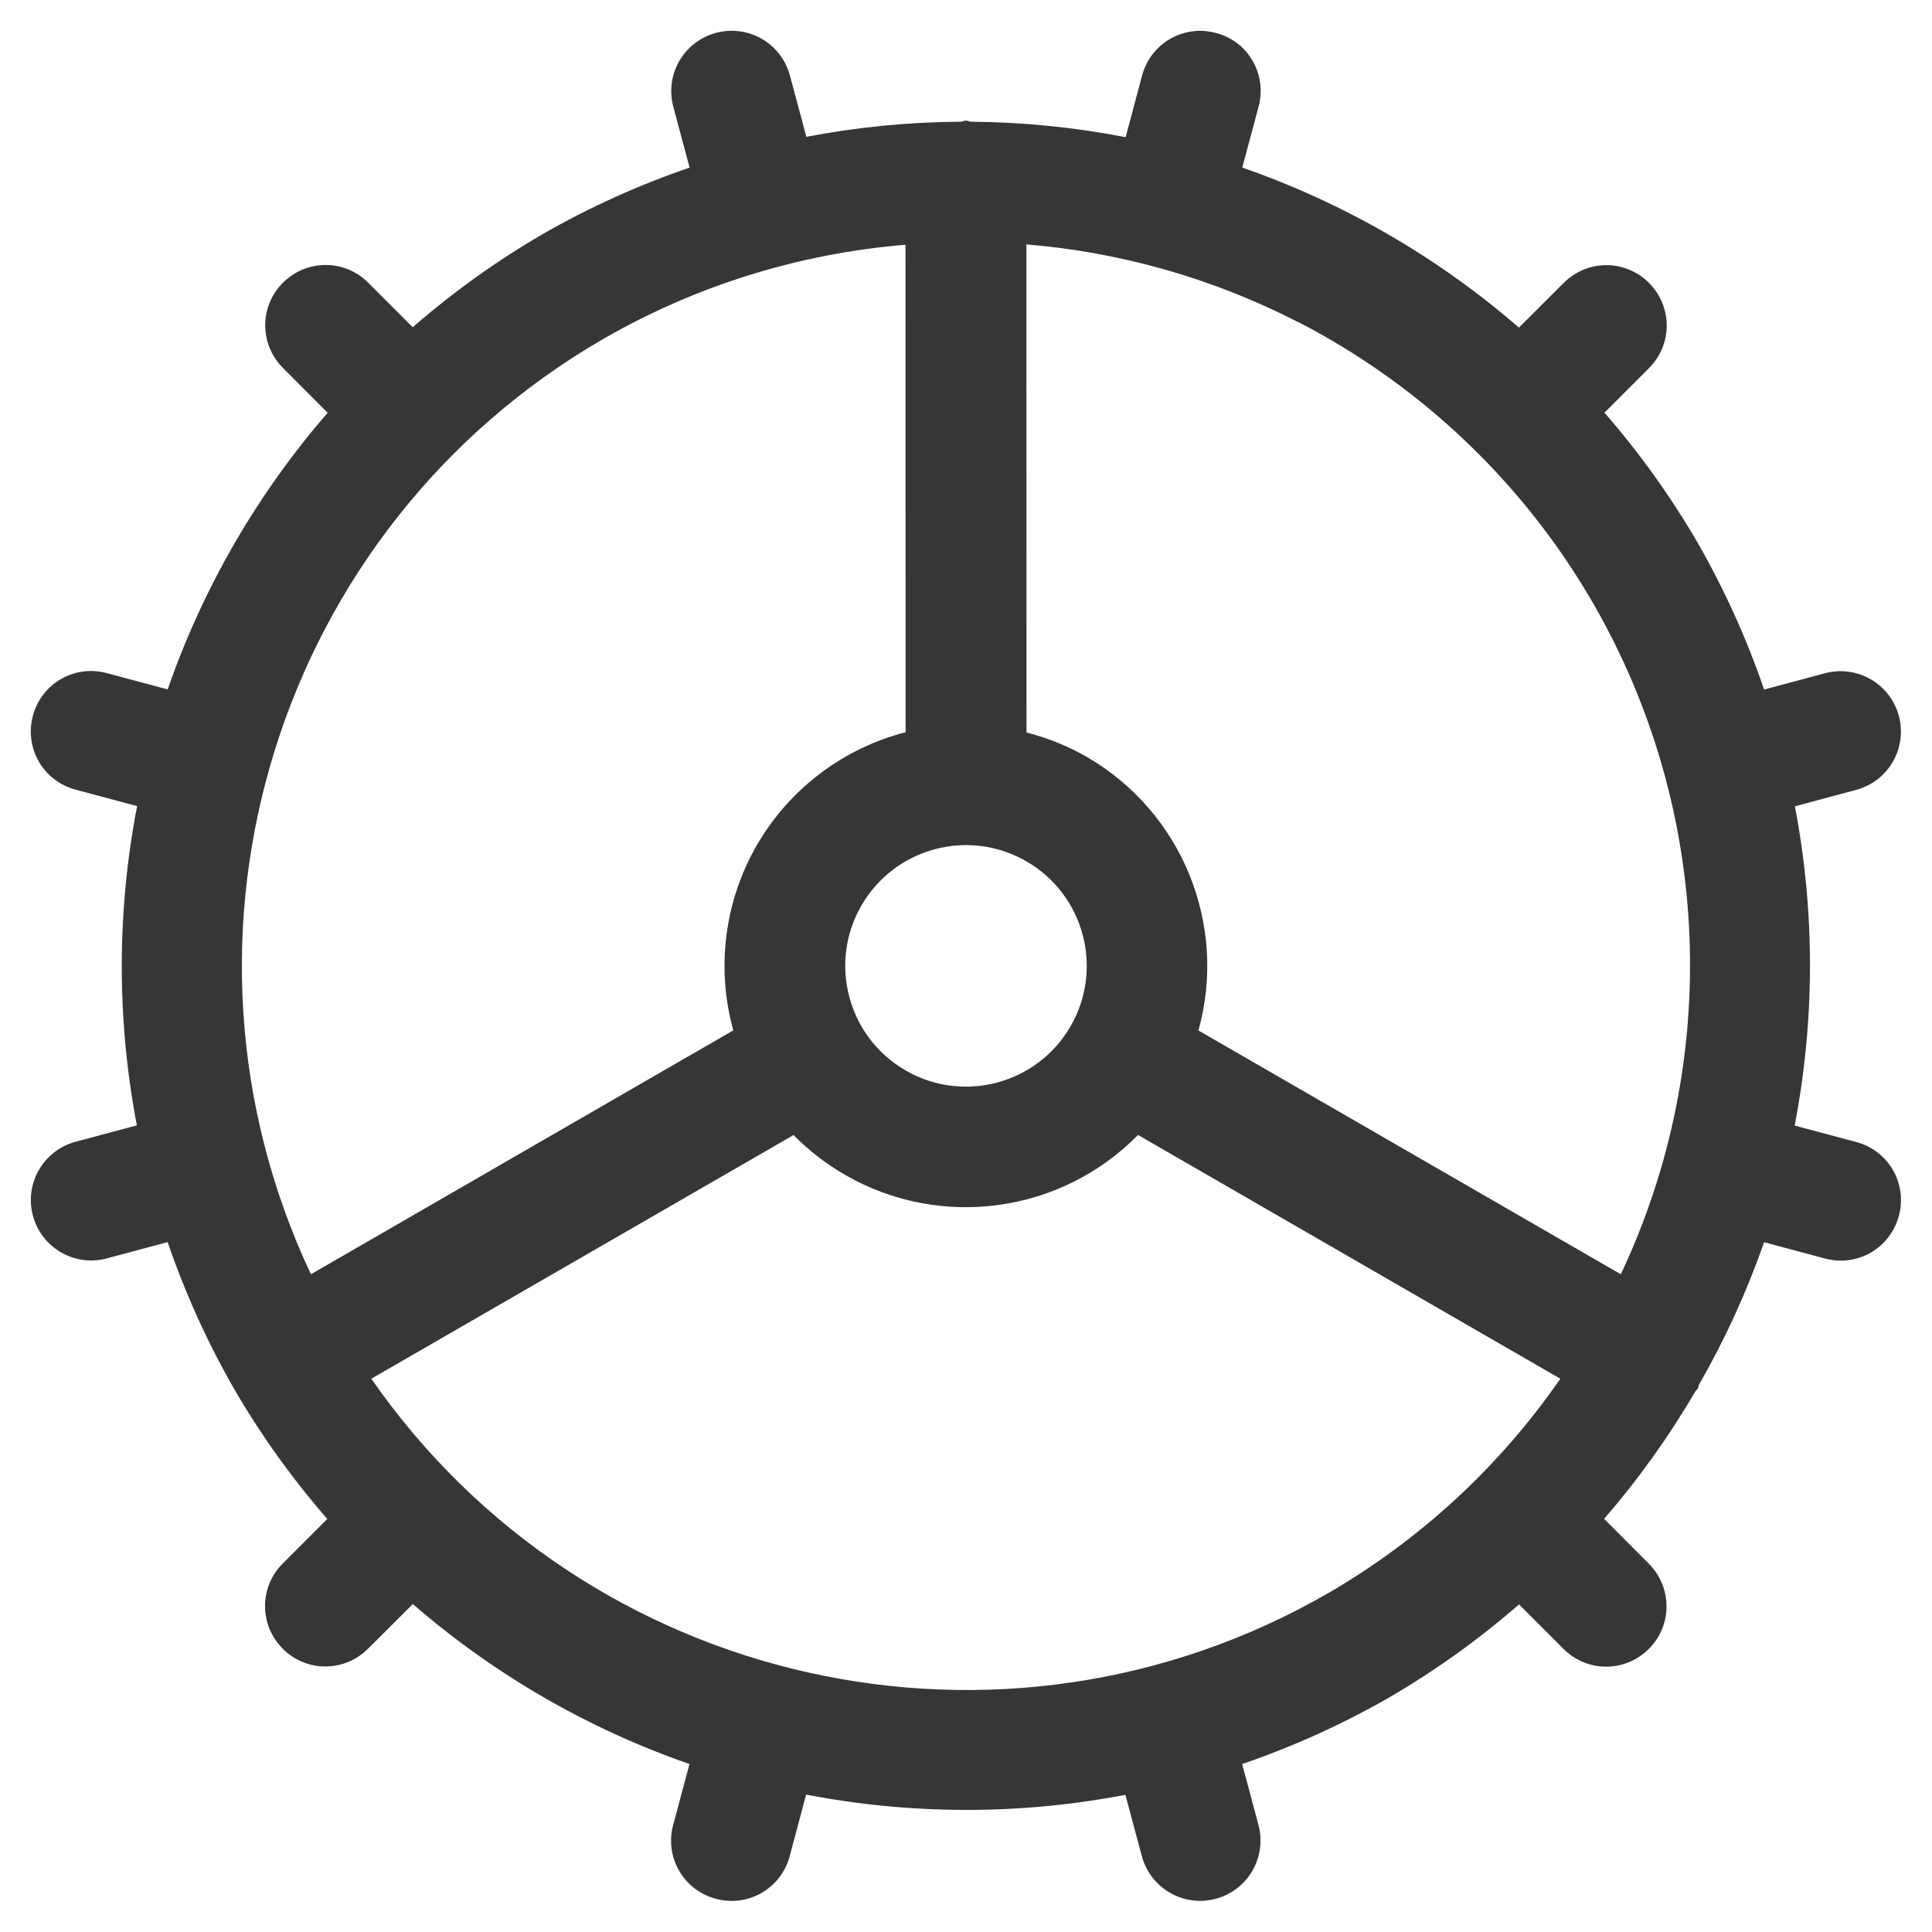
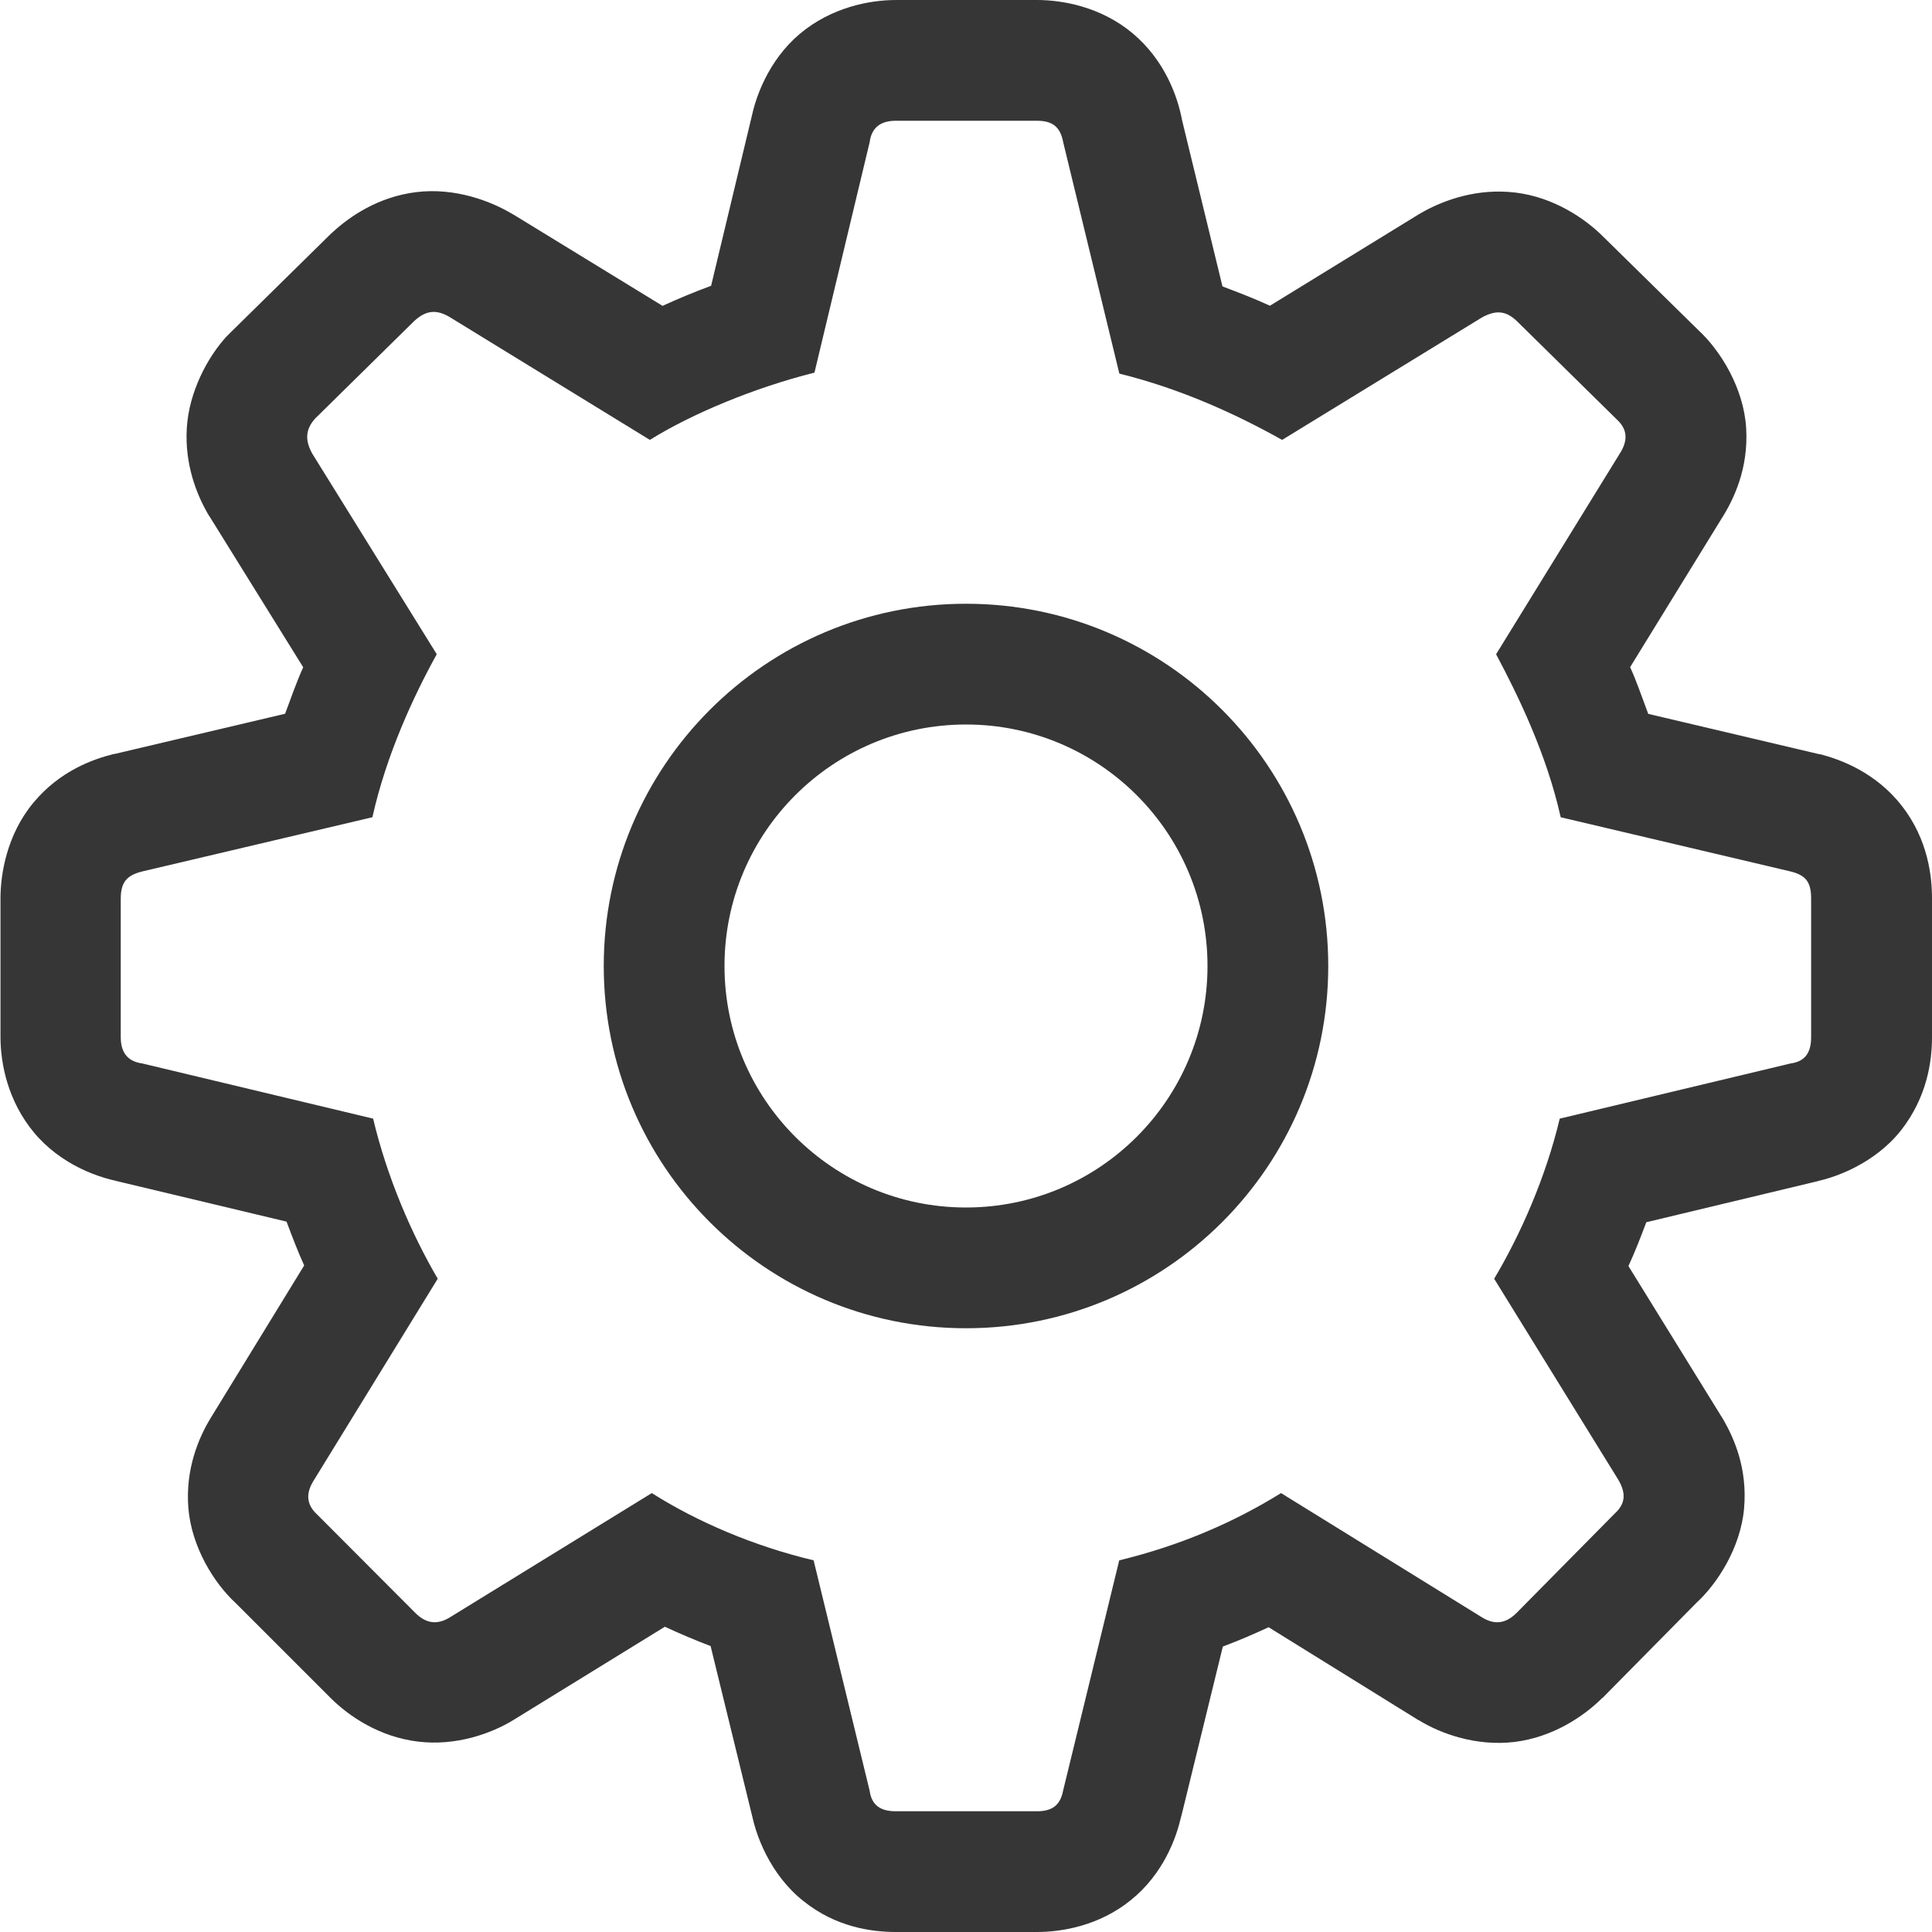
- <svg xmlns="http://www.w3.org/2000/svg" width="16" height="16" version="1.1">
-   <path class="ColorScheme-Text" d="m10.248 0.36c-0.051-0.04-0.111-0.069-0.178-0.087-0.268-0.072-0.54 0.085-0.612 0.353l-0.136 0.51a7 7 0 0 0-1.28-0.128c-0.015-0.001-0.027-0.009-0.042-0.009-0.015 1.7e-6 -0.028 0.007-0.043 0.009a7 7 0 0 0-1.279 0.125l-0.136-0.507c-0.072-0.268-0.345-0.425-0.612-0.354-0.268 0.072-0.425 0.345-0.354 0.612l0.135 0.504a7 7 0 0 0-1.212 0.548 7 7 0 0 0-1.081 0.774l-0.369-0.369c-0.196-0.196-0.51-0.195-0.706 4.923e-4 -0.196 0.196-0.195 0.51 4.923e-4 0.706l0.37 0.371a7 7 0 0 0-1.325 2.291l-0.504-0.135c-0.268-0.072-0.54 0.085-0.612 0.353-0.072 0.268 0.085 0.54 0.353 0.612l0.51 0.136a7 7 0 0 0-0.002 2.644l-0.507 0.136c-0.268 0.072-0.425 0.345-0.354 0.612 0.072 0.268 0.345 0.425 0.612 0.354l0.504-0.135a7 7 0 0 0 0.548 1.212 7 7 0 0 0 0.774 1.081l-0.369 0.369c-0.196 0.196-0.195 0.51 4.923e-4 0.706 0.196 0.196 0.51 0.195 0.706-4.93e-4l0.371-0.37a7 7 0 0 0 2.291 1.325l-0.135 0.504c-0.072 0.268 0.085 0.54 0.353 0.612 0.268 0.072 0.54-0.085 0.612-0.353l0.136-0.51a7 7 0 0 0 2.644 0.002l0.136 0.507c0.072 0.268 0.345 0.425 0.612 0.354 0.268-0.072 0.425-0.345 0.354-0.612l-0.135-0.504a7 7 0 0 0 1.212-0.548 7 7 0 0 0 1.081-0.774l0.369 0.369c0.196 0.196 0.51 0.195 0.706-4.92e-4 0.196-0.196 0.195-0.51-4.92e-4 -0.706l-0.37-0.371a7 7 0 0 0 0.757-1.058c0.005-8e-3 0.014-0.012 0.019-0.021 0.006-0.011 0.005-0.023 0.011-0.034a7 7 0 0 0 0.538-1.178l0.504 0.135c0.268 0.072 0.54-0.085 0.612-0.353 0.072-0.268-0.085-0.54-0.353-0.612l-0.51-0.136a7 7 0 0 0 0.002-2.644l0.507-0.136c0.268-0.072 0.425-0.345 0.354-0.612s-0.345-0.425-0.612-0.354l-0.504 0.135a7 7 0 0 0-0.548-1.212 7 7 0 0 0-0.774-1.081l0.369-0.369c0.196-0.196 0.195-0.51-4.93e-4 -0.706-0.196-0.196-0.51-0.195-0.706 4.19e-4l-0.371 0.37a7 7 0 0 0-2.291-1.325l0.135-0.504c0.054-0.201-0.021-0.405-0.175-0.525zm0.504 2.307a6 6 0 0 1 2.444 2.333 6 6 0 0 1 0.227 5.553l-3.498-2.019a2 2 0 0 0-0.925-2.266 2 2 0 0 0-0.499-0.202l-6.704e-4 -4.042a6 6 0 0 1 2.251 0.644zm-3.253-0.64 8.883e-4 4.037a2 2 0 0 0-1.232 0.935 2 2 0 0 0-0.195 1.534l-3.498 2.02a6 6 0 0 1 2.426-7.749 6 6 0 0 1 2.498-0.777zm1.001 5.106a1 1 0 0 1 0.366 1.366 1 1 0 0 1-1.366 0.366 1 1 0 0 1-0.366-1.366 1 1 0 0 1 1.366-0.366zm0.926 2.267 3.496 2.018a6 6 0 0 1-1.923 1.776 6 6 0 0 1-7.924-1.776l3.497-2.018a2 2 0 0 0 0.427 0.33 2 2 0 0 0 2.426-0.331z" color="#363636" fill="currentColor" />
+ <svg xmlns="http://www.w3.org/2000/svg" width="16" height="16" version="1.1" id="svg1">
+   <defs id="defs1" />
+   <path class="ColorScheme-Text" d="M 10.248,0.36 C 10.197,0.32 10.137,0.291 10.07,0.273 9.803,0.202 9.53,0.358 9.459,0.626 L 9.322,1.136 A 7,7 0 0 0 8.043,1.008 C 8.028,1.007 8.015,1 8,1 7.985,1 7.972,1.007 7.957,1.008 a 7,7 0 0 0 -1.279,0.125 L 6.542,0.627 C 6.47,0.359 6.197,0.202 5.93,0.273 5.662,0.345 5.505,0.618 5.576,0.886 l 0.135,0.504 a 7,7 0 0 0 -1.212,0.548 7,7 0 0 0 -1.081,0.774 L 3.05,2.343 c -0.196,-0.196 -0.51,-0.195 -0.706,4.923e-4 -0.196,0.196 -0.195,0.51 4.923e-4,0.706 l 0.37,0.371 a 7,7 0 0 0 -1.325,2.291 l -0.504,-0.135 c -0.268,-0.072 -0.54,0.085 -0.612,0.353 -0.072,0.268 0.085,0.54 0.353,0.612 l 0.51,0.136 a 7,7 0 0 0 -0.002,2.644 l -0.507,0.136 c -0.268,0.072 -0.425,0.345 -0.354,0.612 0.072,0.268 0.345,0.425 0.612,0.354 l 0.504,-0.135 a 7,7 0 0 0 0.548,1.212 7,7 0 0 0 0.774,1.081 l -0.369,0.369 c -0.196,0.196 -0.195,0.51 4.923e-4,0.706 0.196,0.196 0.51,0.195 0.706,-4.93e-4 l 0.371,-0.37 a 7,7 0 0 0 2.291,1.325 l -0.135,0.504 c -0.072,0.268 0.085,0.54 0.353,0.612 0.268,0.072 0.54,-0.085 0.612,-0.353 l 0.136,-0.51 a 7,7 0 0 0 2.644,0.002 l 0.136,0.507 c 0.072,0.268 0.345,0.425 0.612,0.354 0.268,-0.072 0.425,-0.345 0.354,-0.612 l -0.135,-0.504 a 7,7 0 0 0 1.212,-0.548 7,7 0 0 0 1.081,-0.774 l 0.369,0.369 c 0.196,0.196 0.51,0.195 0.706,-4.92e-4 0.196,-0.196 0.195,-0.51 -4.92e-4,-0.706 l -0.37,-0.371 a 7,7 0 0 0 0.757,-1.058 c 0.005,-0.008 0.014,-0.012 0.019,-0.021 0.006,-0.011 0.005,-0.023 0.011,-0.034 a 7,7 0 0 0 0.538,-1.178 l 0.504,0.135 c 0.268,0.072 0.54,-0.085 0.612,-0.353 0.072,-0.268 -0.085,-0.54 -0.353,-0.612 l -0.51,-0.136 a 7,7 0 0 0 0.002,-2.644 l 0.507,-0.136 c 0.268,-0.072 0.425,-0.345 0.354,-0.612 -0.072,-0.268 -0.345,-0.425 -0.612,-0.354 l -0.504,0.135 a 7,7 0 0 0 -0.548,-1.212 7,7 0 0 0 -0.774,-1.081 l 0.369,-0.369 c 0.196,-0.196 0.195,-0.51 -4.93e-4,-0.706 -0.196,-0.196 -0.51,-0.195 -0.706,4.19e-4 l -0.371,0.37 a 7,7 0 0 0 -2.291,-1.325 l 0.135,-0.504 c 0.054,-0.201 -0.021,-0.405 -0.175,-0.525 z m 0.504,2.307 a 6,6 0 0 1 2.444,2.333 6,6 0 0 1 0.227,5.553 l -3.498,-2.019 A 2,2 0 0 0 9,6.268 2,2 0 0 0 8.501,6.066 L 8.5,2.024 A 6,6 0 0 1 10.752,2.667 Z m -3.253,-0.64 8.883e-4,4.037 A 2,2 0 0 0 6.268,7 2,2 0 0 0 6.073,8.534 l -3.498,2.02 a 6,6 0 0 1 2.426,-7.749 6,6 0 0 1 2.498,-0.777 z m 1.001,5.106 a 1,1 0 0 1 0.366,1.366 1,1 0 0 1 -1.366,0.366 1,1 0 0 1 -0.366,-1.366 1,1 0 0 1 1.366,-0.366 z m 0.926,2.267 3.496,2.018 a 6,6 0 0 1 -1.923,1.776 6,6 0 0 1 -7.924,-1.776 l 3.497,-2.018 A 2,2 0 0 0 7,9.732 2,2 0 0 0 9.426,9.401 Z" color="#363636" fill="currentColor" id="path1" style="display:none" />
+   <path d="m 8,5 a 3,3 0 0 0 -3,3 3,3 0 0 0 3,3 3,3 0 0 0 3,-3 3,3 0 0 0 -3,-3 z m 0,1 a 2,2 0 0 1 2,2 2,2 0 0 1 -2,2 2,2 0 0 1 -2,-2 2,2 0 0 1 2,-2 z" fill="#363636" style="paint-order:fill markers stroke" id="path1-5" />
+   <path d="m 7.42,1.0158e-4 c -0.223,0 -0.535,0.062 -0.795,0.279 -0.259,0.218 -0.383,0.538 -0.414,0.768 L 6.23,0.945 5.889,2.367 c -0.139,0.051 -0.271,0.106 -0.402,0.166 l -1.238,-0.758 a 1,1 0 0 0 -0.008,-0.004 c -0.179,-0.107 -0.474,-0.219 -0.793,-0.18 -0.319,0.039 -0.555,0.205 -0.691,0.33 a 1,1 0 0 0 -0.025,0.023 l -0.82,0.807 a 1,1 0 0 0 -0.037,0.037 c -0.155,0.169 -0.31,0.456 -0.328,0.758 -0.018,0.302 0.082,0.548 0.174,0.709 a 1,1 0 0 0 0.02,0.031 l 0.77,1.24 c -0.055,0.121 -0.099,0.249 -0.15,0.385 l -1.408,0.332 a 1,1 0 0 0 -0.014,0.002 c -0.162,0.041 -0.44,0.135 -0.662,0.402 -0.222,0.267 -0.273,0.594 -0.273,0.793 v 1.148 c 0,0.223 0.062,0.533 0.279,0.793 0.217,0.26 0.536,0.383 0.766,0.414 l -0.1,-0.018 1.424,0.34 c 0.047,0.125 0.093,0.246 0.146,0.363 l -0.771,1.258 c -0.103,0.167 -0.214,0.429 -0.188,0.752 0.027,0.323 0.213,0.622 0.393,0.787 l 0.783,0.783 c 0.154,0.155 0.409,0.325 0.725,0.363 0.315,0.039 0.61,-0.067 0.793,-0.18 l 1.252,-0.771 c 0.124,0.057 0.249,0.111 0.379,0.16 l 0.35,1.432 -0.02,-0.105 c 0.031,0.233 0.169,0.573 0.439,0.785 C 6.921,15.959 7.217,16 7.42,16 h 1.168 C 8.791,16 9.101,15.95 9.365,15.736 9.63,15.523 9.746,15.222 9.785,15.025 l -0.008,0.041 0.35,-1.43 c 0.131,-0.049 0.256,-0.103 0.379,-0.16 l 1.242,0.77 a 1,1 0 0 0 0.002,0 c 0.183,0.113 0.478,0.218 0.793,0.18 0.315,-0.039 0.57,-0.209 0.725,-0.363 a 1,1 0 0 0 0.004,-0.002 l 0.779,-0.789 c 0.169,-0.155 0.365,-0.454 0.393,-0.783 0.028,-0.329 -0.083,-0.576 -0.17,-0.729 a 1,1 0 0 0 -0.018,-0.029 l -0.77,-1.246 c 0.054,-0.117 0.101,-0.238 0.148,-0.363 l 1.428,-0.342 -0.1,0.018 c 0.233,-0.031 0.571,-0.169 0.783,-0.439 C 15.958,9.086 16,8.793 16,8.59 v -1.148 c 0,-0.181 -0.031,-0.486 -0.248,-0.766 -0.217,-0.28 -0.513,-0.388 -0.68,-0.43 a 1,1 0 0 0 -0.014,-0.002 l -1.408,-0.332 C 13.598,5.775 13.555,5.645 13.5,5.525 l 0.754,-1.225 c 0.105,-0.164 0.227,-0.42 0.207,-0.754 -0.02,-0.334 -0.215,-0.645 -0.395,-0.811 l -0.791,-0.777 c -0.145,-0.145 -0.404,-0.324 -0.723,-0.363 -0.319,-0.039 -0.587,0.063 -0.75,0.15 a 1,1 0 0 0 -0.051,0.029 l -1.234,0.758 c -0.125,-0.058 -0.256,-0.108 -0.393,-0.16 L 9.789,0.994 c -0.036,-0.194 -0.143,-0.496 -0.41,-0.719 -0.267,-0.223 -0.588,-0.275 -0.791,-0.275 h -1.168 z m 0,1 h 1.168 c 0.132,0 0.194,0.054 0.217,0.178 l 0.465,1.916 c 0.503,0.124 0.961,0.332 1.348,0.549 l 1.658,-1.016 c 0.116,-0.062 0.2,-0.054 0.293,0.039 l 0.82,0.807 c 0.093,0.085 0.093,0.179 0.023,0.287 l -1.022,1.658 c 0.186,0.349 0.419,0.83 0.535,1.35 l 1.904,0.449 c 0.124,0.031 0.17,0.085 0.17,0.225 v 1.148 c 0,0.132 -0.054,0.201 -0.17,0.217 l -1.912,0.457 c -0.116,0.488 -0.326,0.962 -0.543,1.326 l 1.029,1.666 c 0.062,0.108 0.062,0.194 -0.031,0.279 l -0.812,0.822 c -0.093,0.093 -0.186,0.099 -0.287,0.037 l -1.664,-1.029 c -0.387,0.24 -0.829,0.433 -1.34,0.557 l -0.465,1.908 c -0.023,0.116 -0.085,0.17 -0.217,0.17 h -1.168 c -0.132,0 -0.201,-0.054 -0.217,-0.17 L 6.738,12.922 c -0.488,-0.116 -0.96,-0.316 -1.34,-0.557 l -1.672,1.029 c -0.101,0.062 -0.194,0.056 -0.287,-0.037 l -0.812,-0.814 c -0.093,-0.085 -0.093,-0.179 -0.031,-0.279 l 1.029,-1.674 C 3.408,10.218 3.206,9.752 3.09,9.264 l -1.912,-0.457 C 1.062,8.791 1,8.722 1,8.59 v -1.148 c 0,-0.14 0.054,-0.194 0.178,-0.225 l 1.906,-0.449 c 0.116,-0.519 0.34,-1.001 0.533,-1.35 l -1.029,-1.658 c -0.062,-0.109 -0.062,-0.202 0.023,-0.295 l 0.82,-0.807 c 0.093,-0.085 0.179,-0.101 0.295,-0.031 l 1.656,1.016 c 0.348,-0.217 0.868,-0.433 1.363,-0.557 l 0.457,-1.908 c 0.015,-0.116 0.085,-0.178 0.217,-0.178 z" color="#000000" fill="#363636" stroke-linecap="round" stroke-linejoin="round" style="-inkscape-stroke:none" id="path2" />
</svg>
